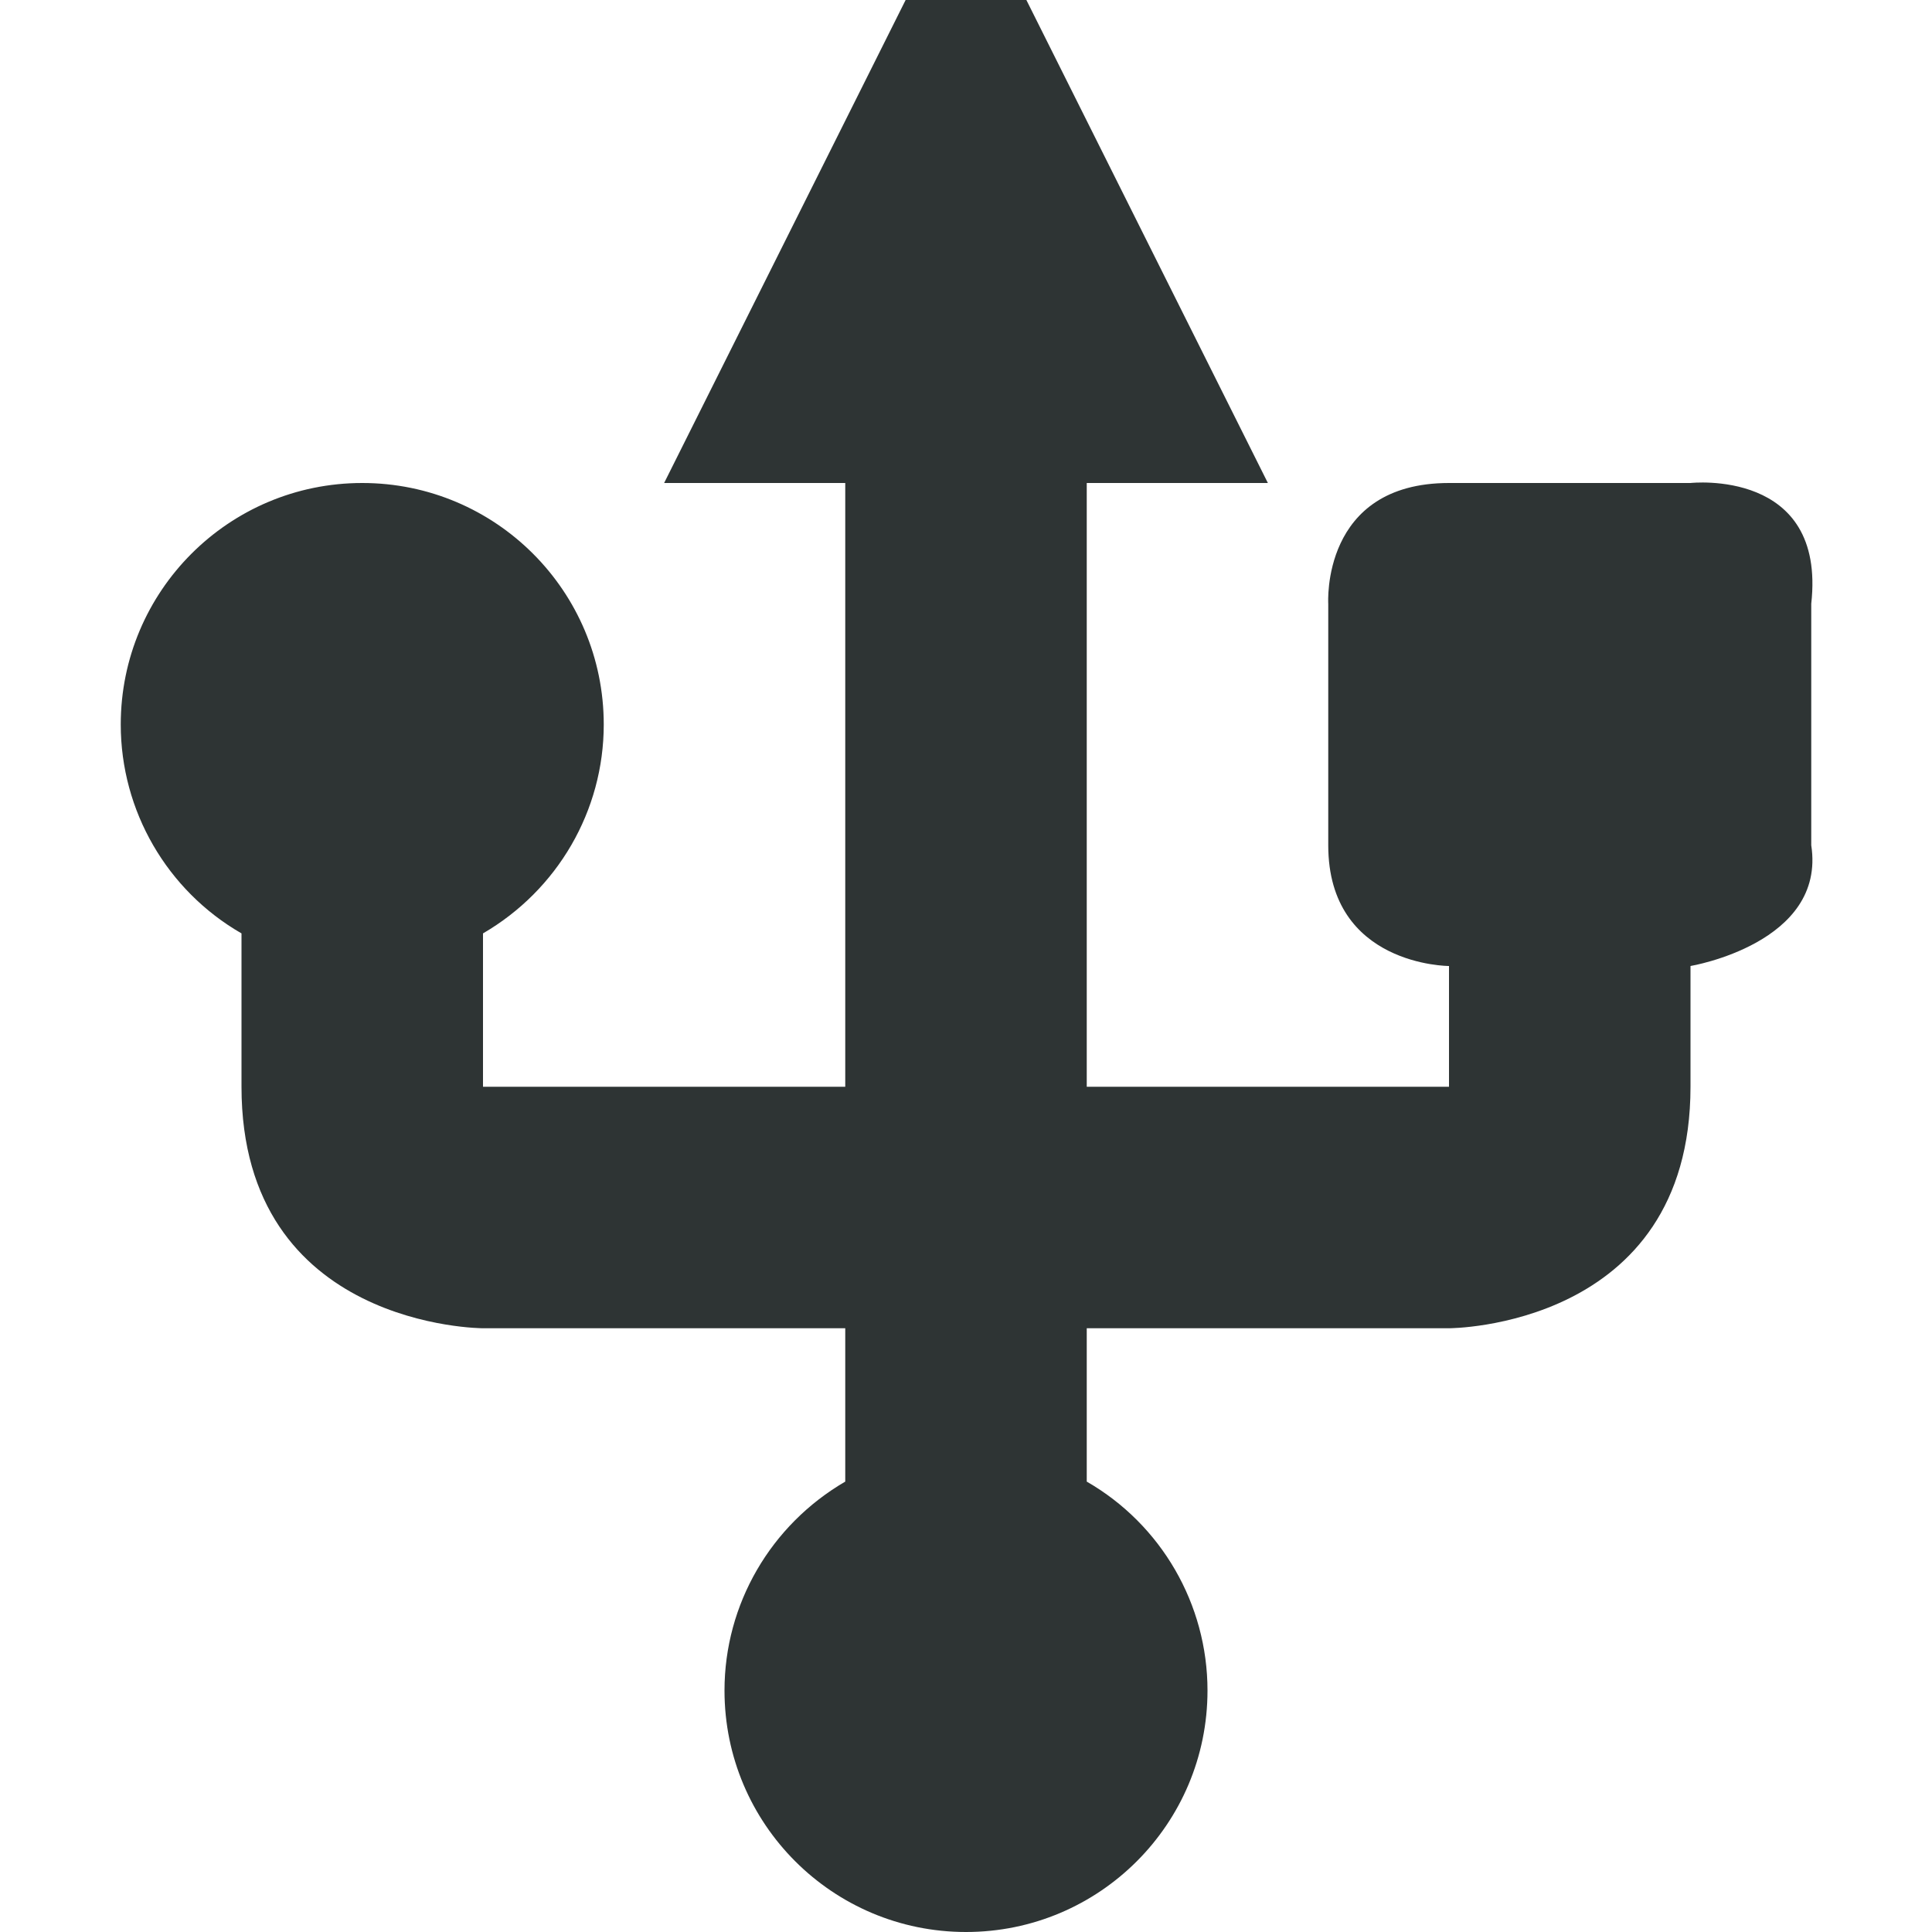
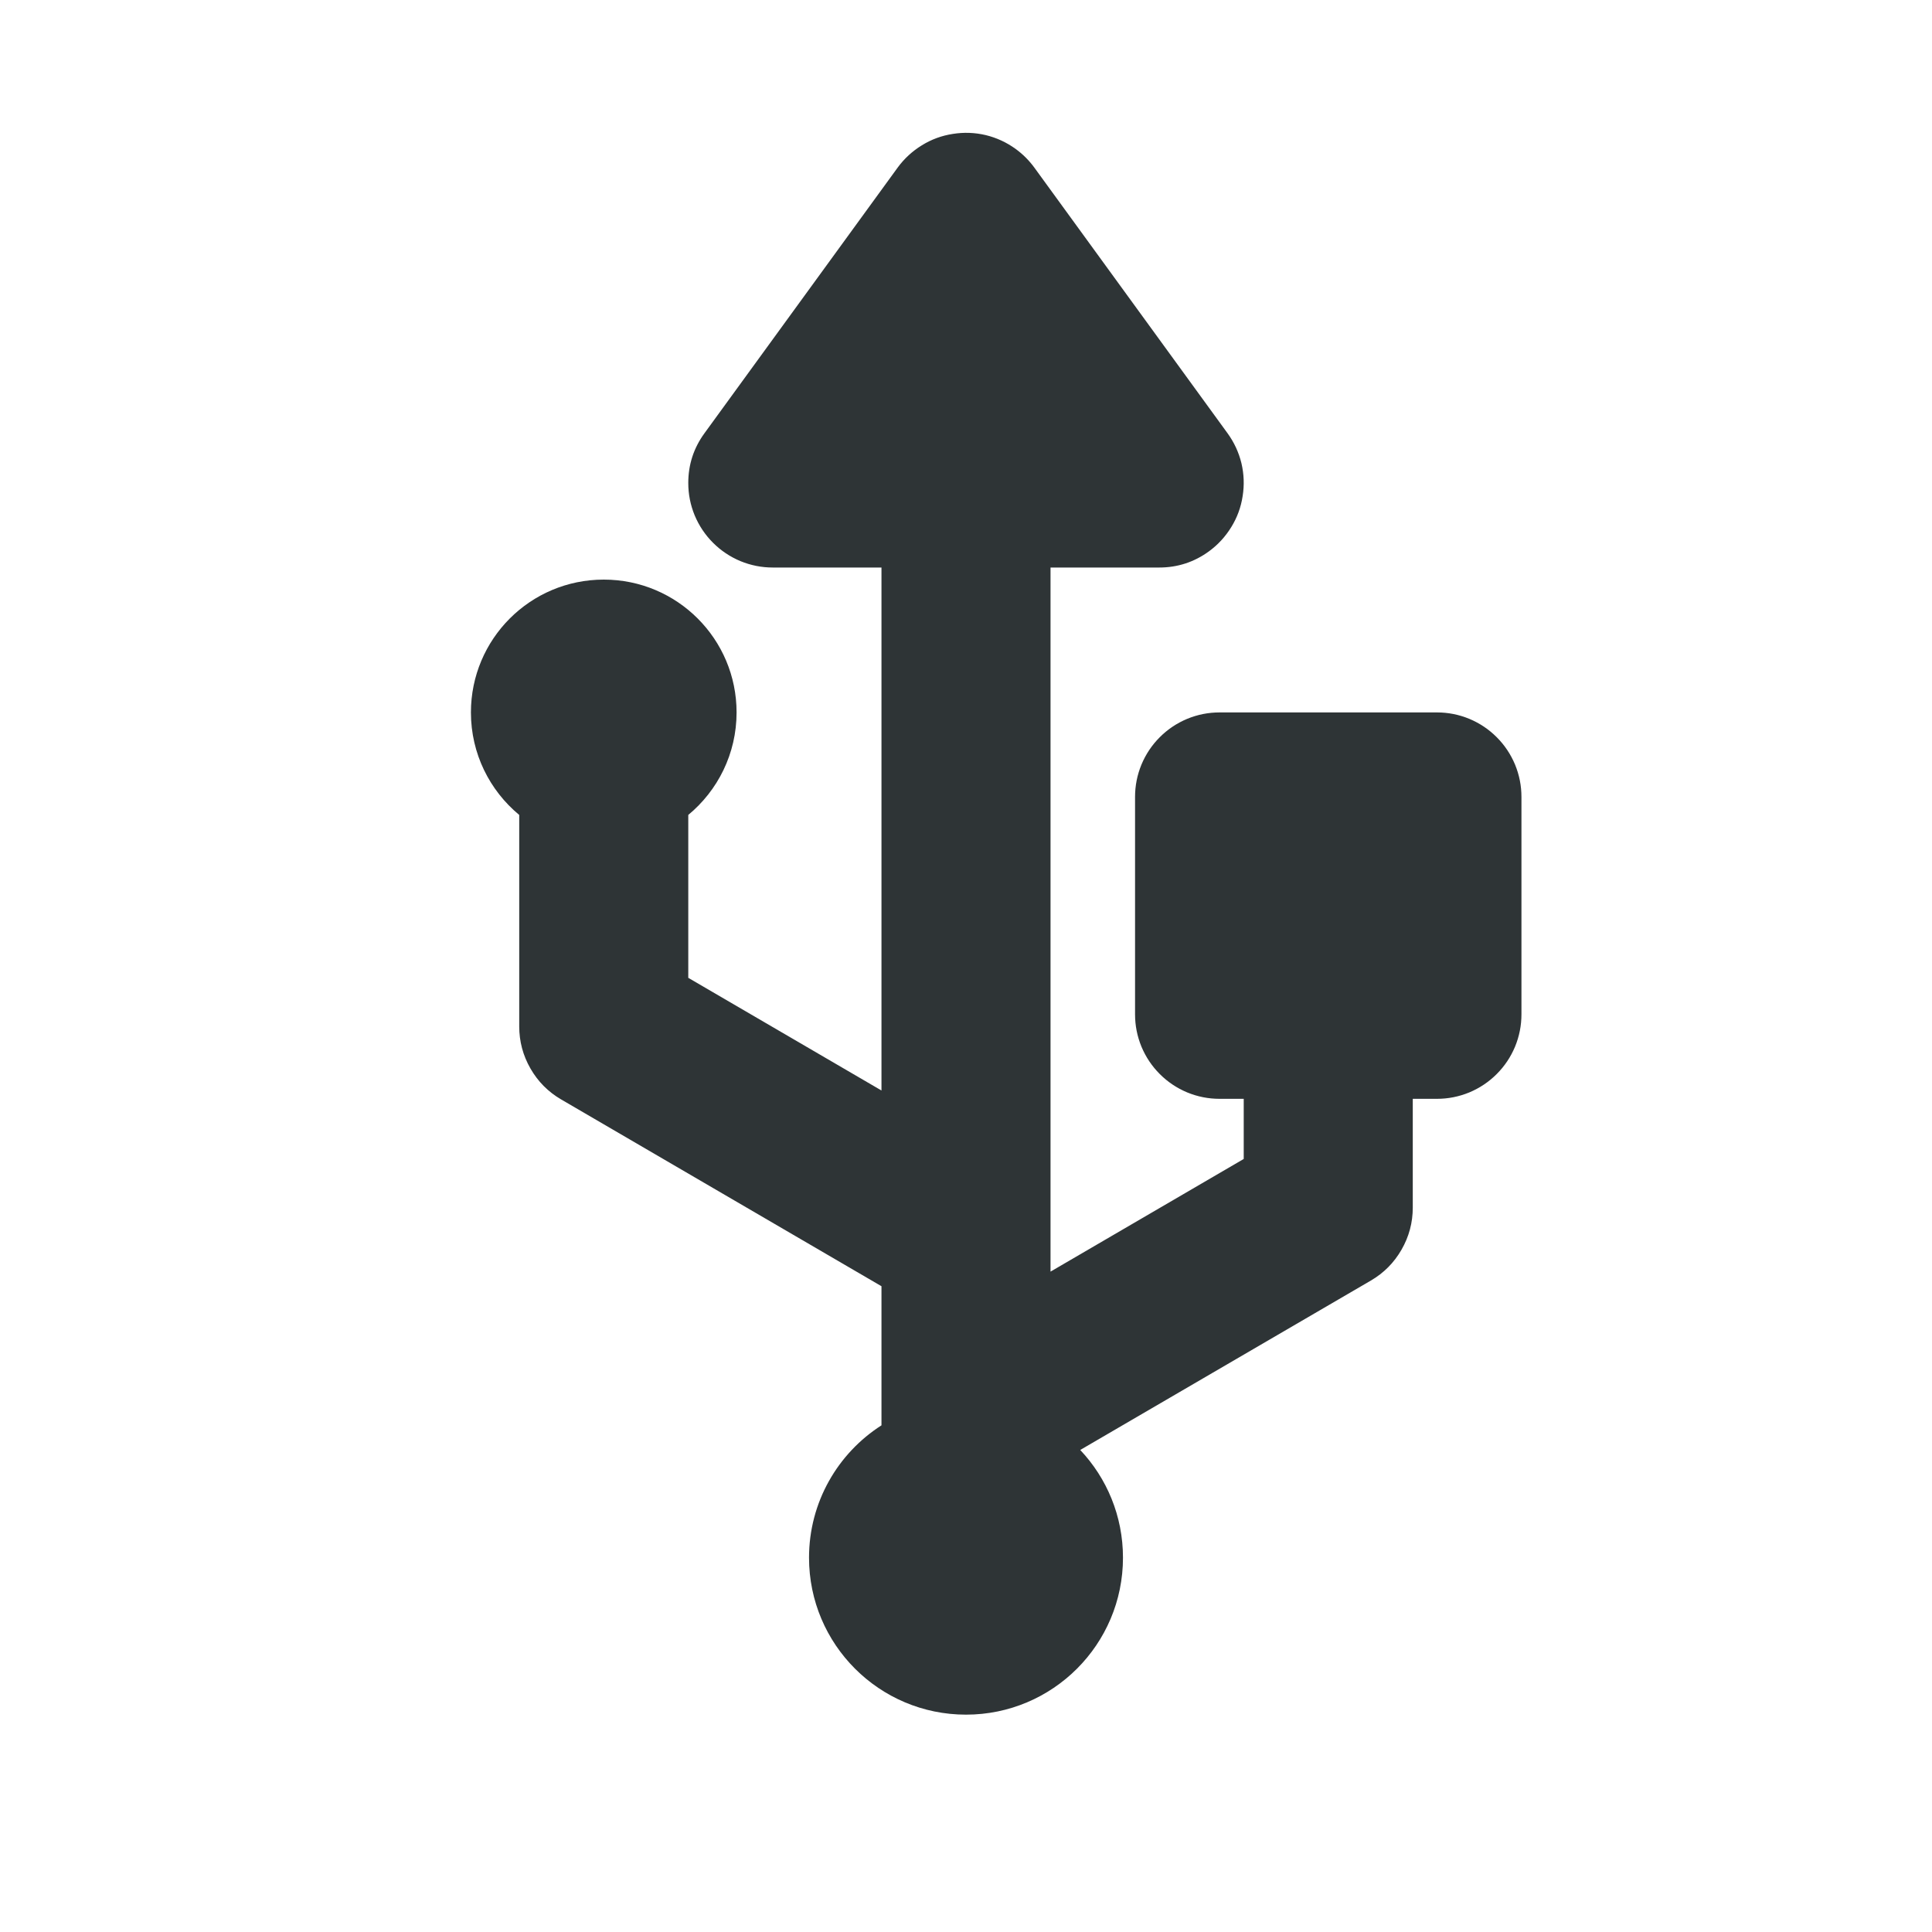
- <svg xmlns="http://www.w3.org/2000/svg" width="16px" height="16px" viewBox="0 0 16 16">
-   <path fill="#2e3434" d="M8.5 0h-1l-2 4H7v5H4V7.73C4.617 7.371 5 6.715 5 6c0-1.105-.895-2-2-2s-2 .895-2 2c0 .715.383 1.375 1 1.73V9c0 2 2 2 2 2h3v1.27C6.383 12.629 6 13.285 6 14c0 1.105.895 2 2 2s2-.895 2-2c0-.715-.383-1.375-1-1.73V11h3s2 0 2-2V8s1.125-.188 1-1V5c.125-1.125-1-1-1-1h-2c-1.062 0-1 1-1 1v2c0 1 1 1 1 1v1H9V4h1.5zm0 0" />
+ <svg xmlns="http://www.w3.org/2000/svg" width="16" height="16" viewBox="0 0 16 16">
+   <path fill="#2e3436" d="M8.566,1.388 L10.166,3.588 Q10.248,3.701 10.281,3.836 Q10.313,3.972 10.291,4.109 Q10.27,4.247 10.197,4.365 Q10.124,4.484 10.012,4.566 Q9.828,4.7 9.6,4.7 L8.7,4.7 L8.7,10.237 Q8.7,10.249 8.7,10.261 L8.7,10.531 L10.3,9.598 L10.3,9.1 L10.1,9.1 Q9.961,9.1 9.832,9.047 Q9.703,8.993 9.605,8.895 Q9.507,8.797 9.453,8.668 Q9.4,8.539 9.4,8.4 L9.4,6.6 Q9.4,6.461 9.453,6.332 Q9.507,6.203 9.605,6.105 Q9.703,6.007 9.832,5.953 Q9.961,5.9 10.1,5.9 L11.9,5.9 Q12.039,5.9 12.168,5.953 Q12.297,6.007 12.395,6.105 Q12.493,6.203 12.547,6.332 Q12.6,6.461 12.6,6.6 L12.6,8.4 Q12.6,8.539 12.547,8.668 Q12.493,8.797 12.395,8.895 Q12.297,8.993 12.168,9.047 Q12.039,9.1 11.9,9.1 L11.7,9.1 L11.7,10 Q11.7,10.187 11.607,10.349 Q11.514,10.511 11.353,10.605 L8.946,12.008 C9.166,12.241 9.3,12.555 9.3,12.9 C9.3,13.618 8.718,14.2 8,14.2 C7.282,14.2 6.7,13.618 6.7,12.9 C6.7,12.44 6.939,12.035 7.3,11.804 L7.3,11.761 Q7.3,11.749 7.3,11.737 L7.3,10.652 L4.647,9.105 Q4.486,9.011 4.393,8.849 Q4.3,8.687 4.3,8.5 L4.3,6.75 L4.3,6.749 C4.056,6.547 3.9,6.242 3.9,5.9 C3.9,5.292 4.392,4.8 5,4.8 C5.608,4.8 6.1,5.292 6.1,5.9 C6.1,6.242 5.944,6.547 5.7,6.749 L5.7,6.75 L5.7,8.098 L7.3,9.031 L7.3,4.7 L6.4,4.7 Q6.261,4.7 6.132,4.647 Q6.003,4.593 5.905,4.495 Q5.807,4.397 5.753,4.268 Q5.7,4.139 5.7,4 Q5.7,3.772 5.834,3.588 L7.434,1.388 Q7.516,1.276 7.635,1.203 Q7.753,1.13 7.891,1.109 Q8.028,1.087 8.164,1.119 Q8.299,1.152 8.412,1.234 Q8.501,1.299 8.566,1.388 Z" />
</svg>
